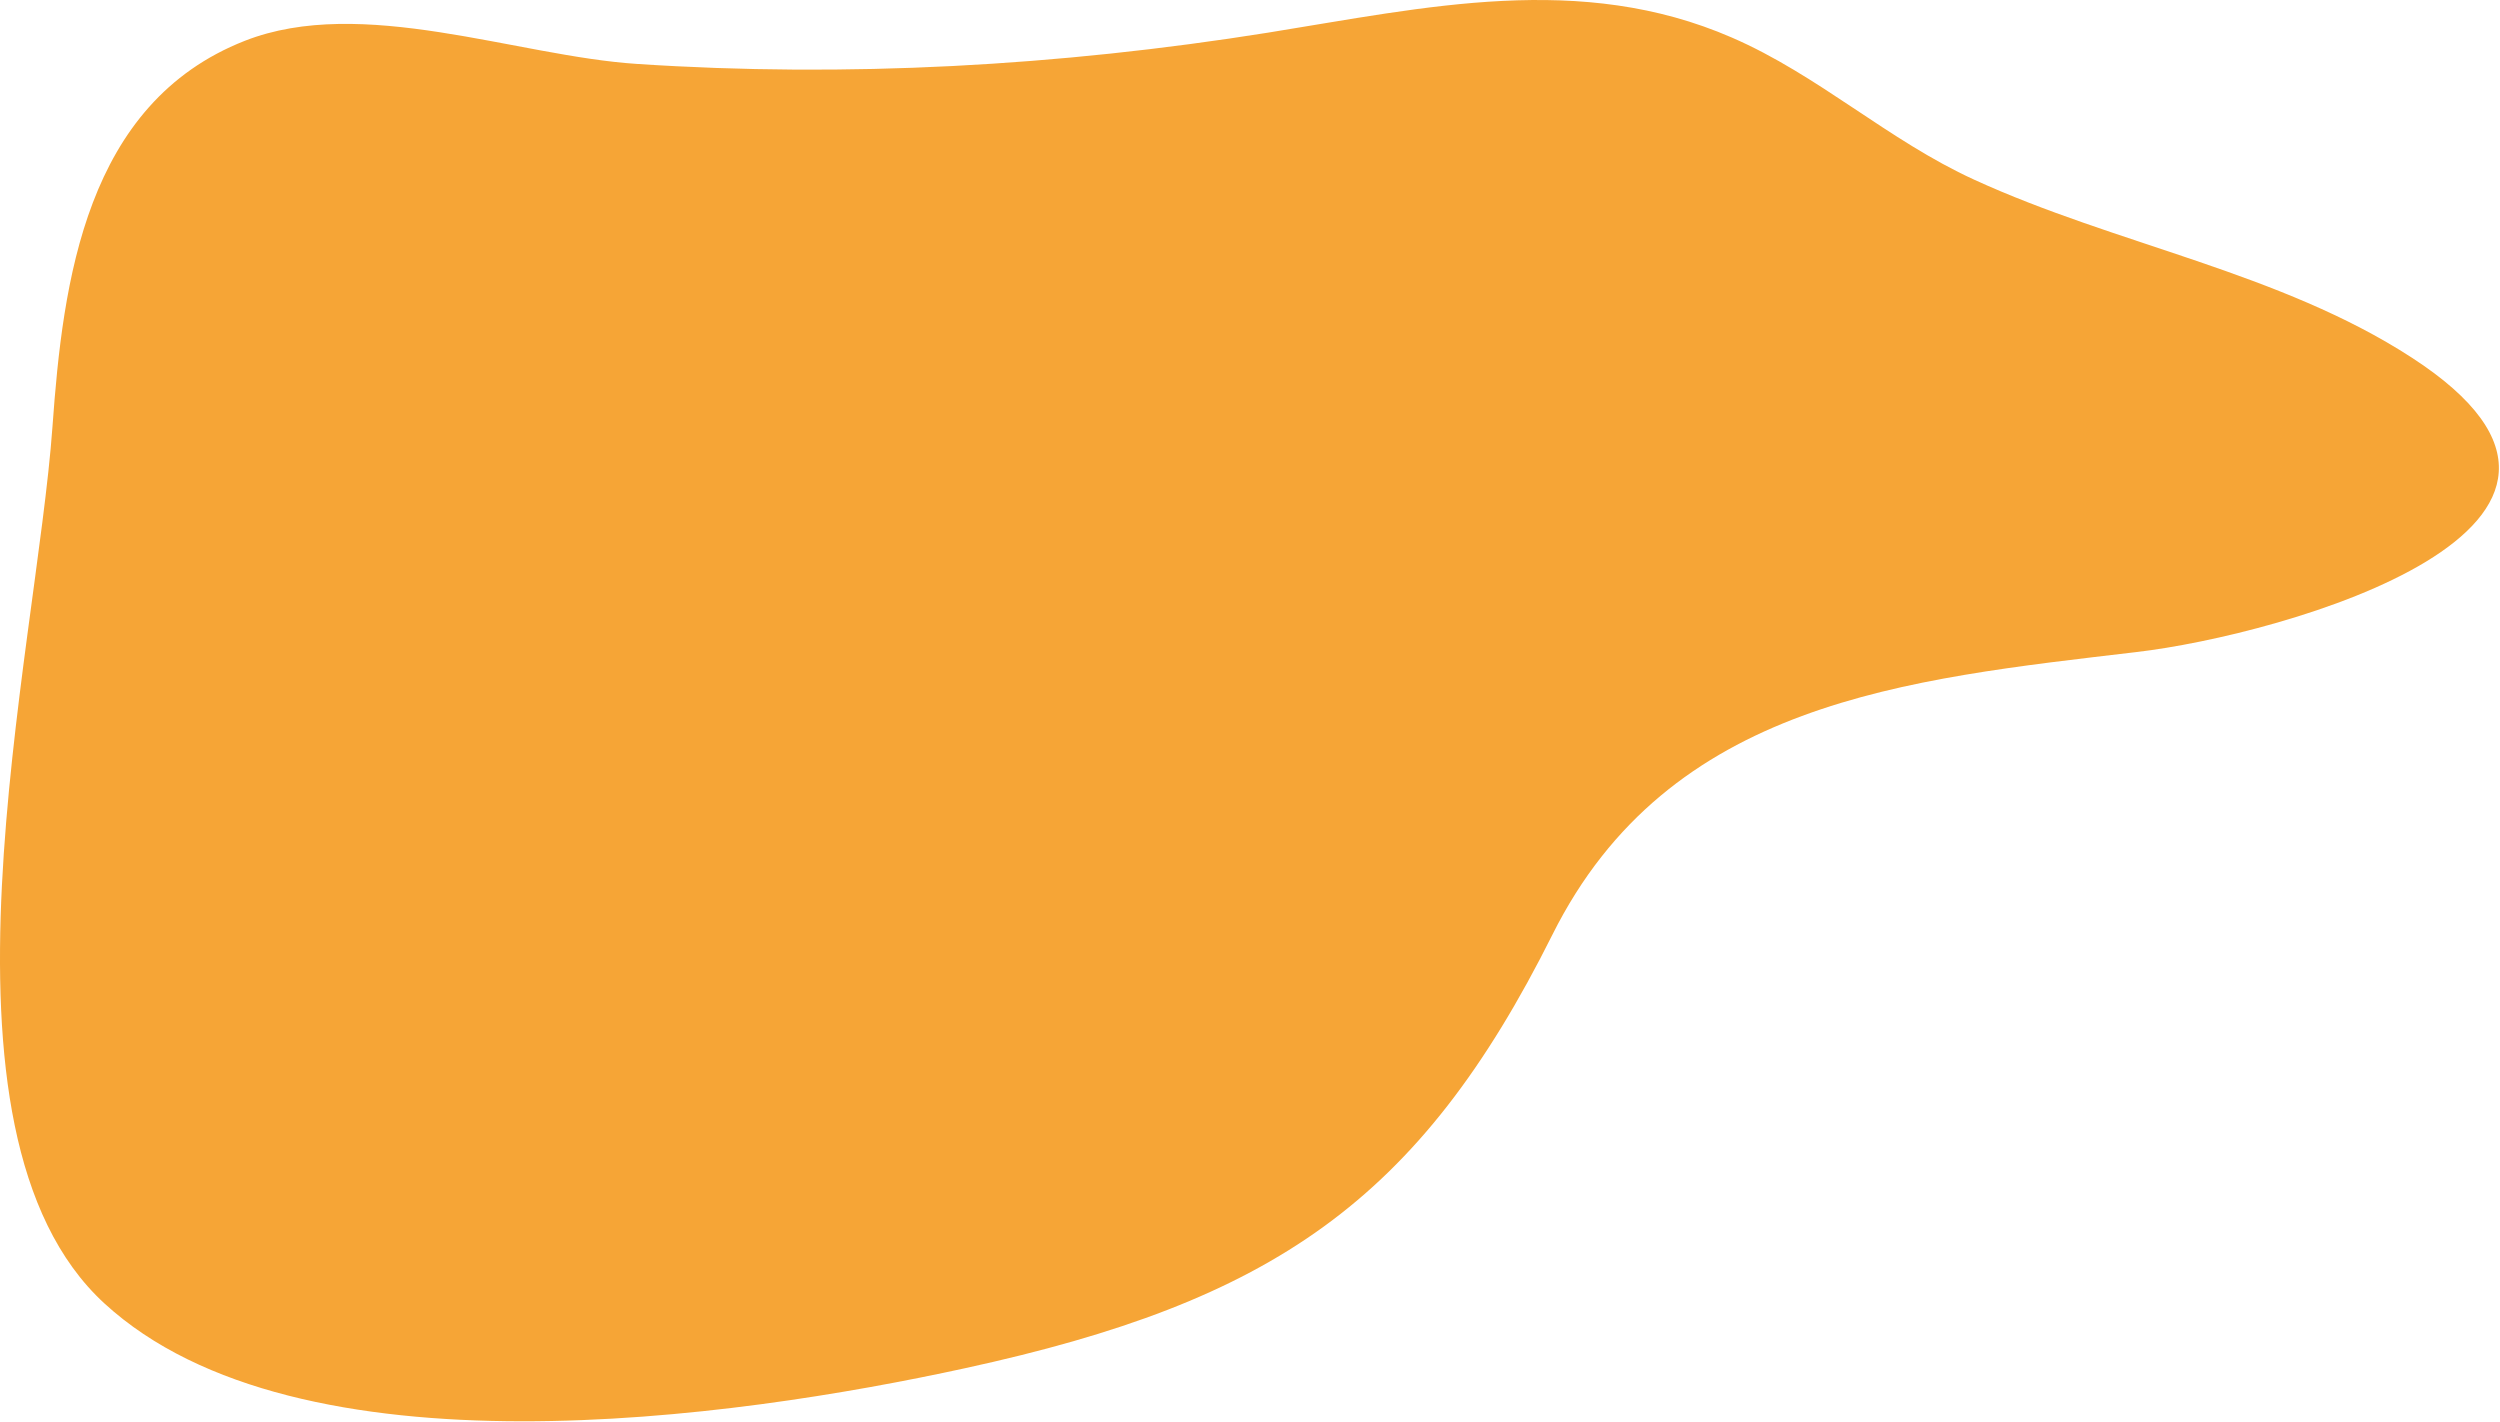
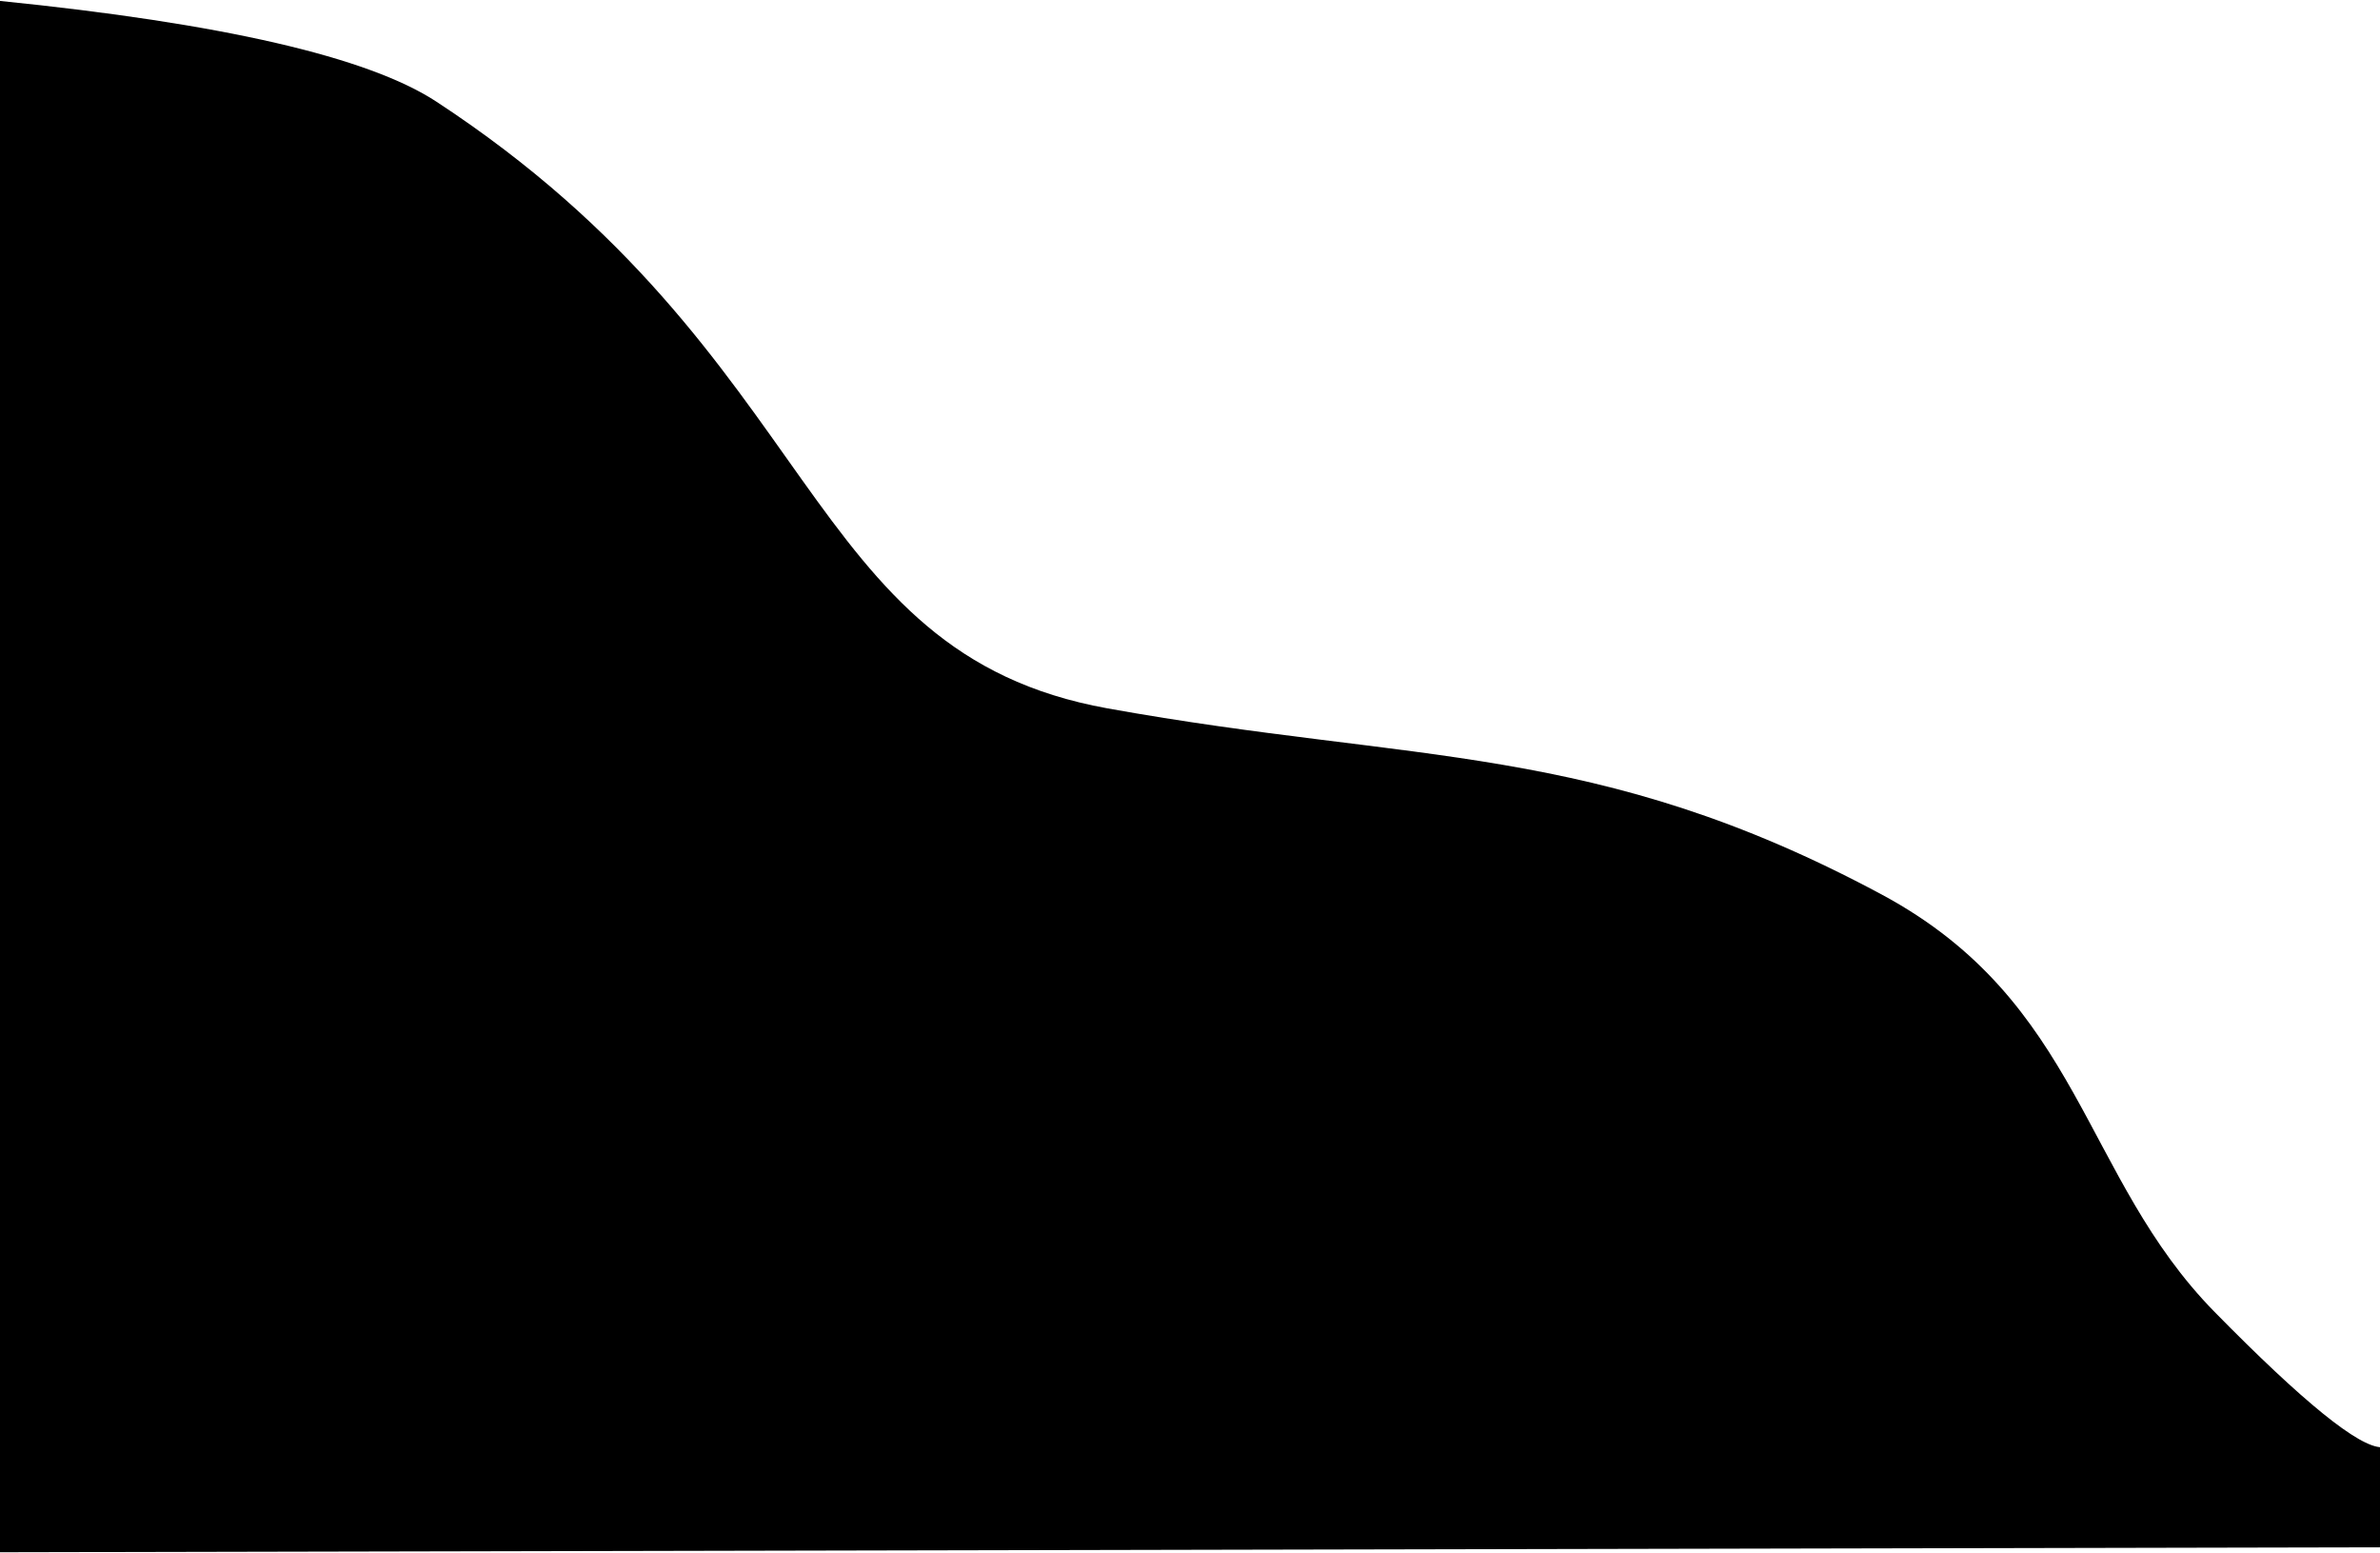
- <svg xmlns="http://www.w3.org/2000/svg" width="1080" height="614" fill="none" viewBox="0 0 1080 614">
-   <path fill="#F6A536" d="M1041.82 154.452c-56.916-36.909-127.633-48.712-188.948-76.819-37.209-17.003-67.316-45.21-104.725-61.414-65.415-28.407-131.831-13.103-200.448-2.1-90.221 14.403-182.043 19.504-272.465 13.503-52.112-3.401-118.928-29.808-169.44-10.003-68.817 27.007-78.62 103.925-83.12 166.64-7.002 98.023-58.714 304.273 22.405 378.791 83.62 76.818 272.465 49.711 371.889 28.006 132.632-28.907 196.047-71.917 253.661-187.245 50.412-100.924 152.836-110.326 252.36-122.129 62.715-7.301 231.151-54.413 118.831-127.23z" />
+ <svg xmlns="http://www.w3.org/2000/svg" width="1440px" height="939px" viewBox="0 0 1440 939" version="1.1">
+   <g id="All" stroke="none" stroke-width="1" fill="none" fill-rule="evenodd">
+     <g id="Research-/-Health-Advocacy" transform="translate(0, -82)" fill="#000000">
+       <path d="M312.189,1008.284 C285.207,1049.467 264.905,1137.467 251.284,1272.284 L1189.716,1272.284 L1186.716,-167.716 L1126.216,-168.716 C1126.193,-154.911 1098.932,-121.245 1044.431,-67.716 C962.487,12.767 856.716,12.767 791.716,134.002 C699.198,306.563 712.943,415.346 679.216,602.284 C645.49,789.221 466.404,772.903 312.189,1008.284 Z" id="Oval-Copy" transform="translate(720.5, 551.7837) rotate(-270) translate(-720.5, -551.7837) " />
+     </g>
+   </g>
</svg>
